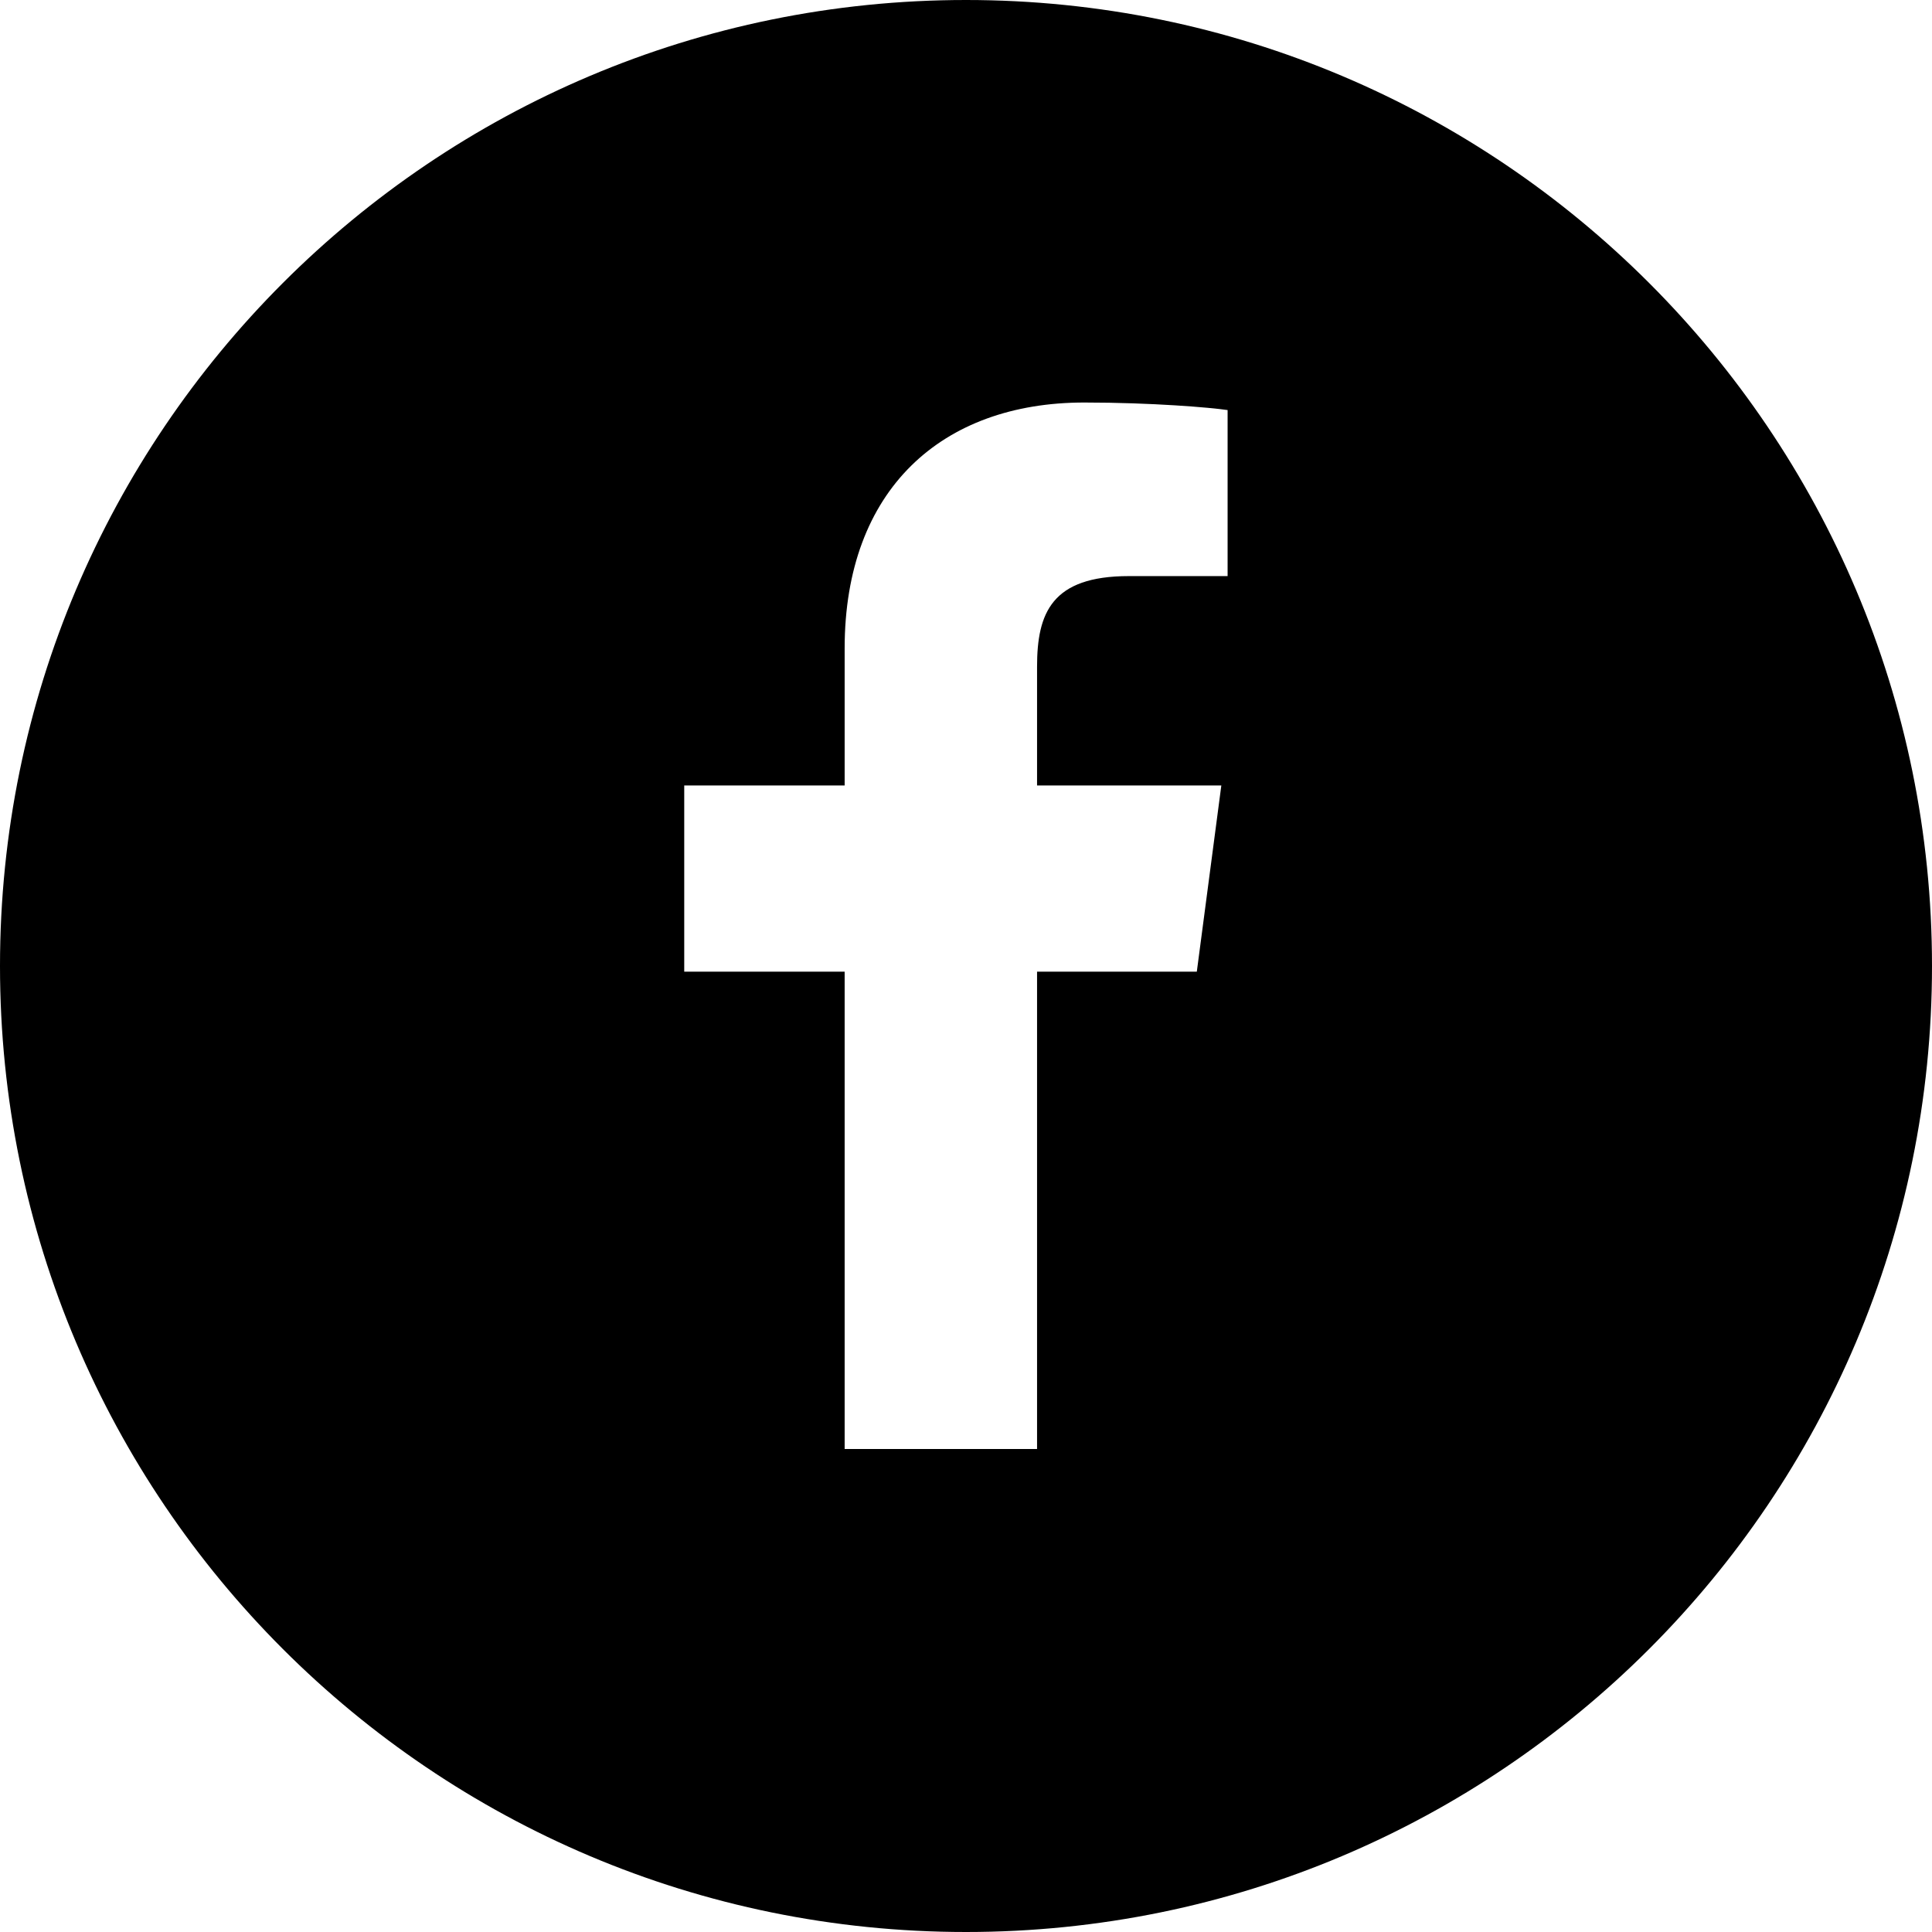
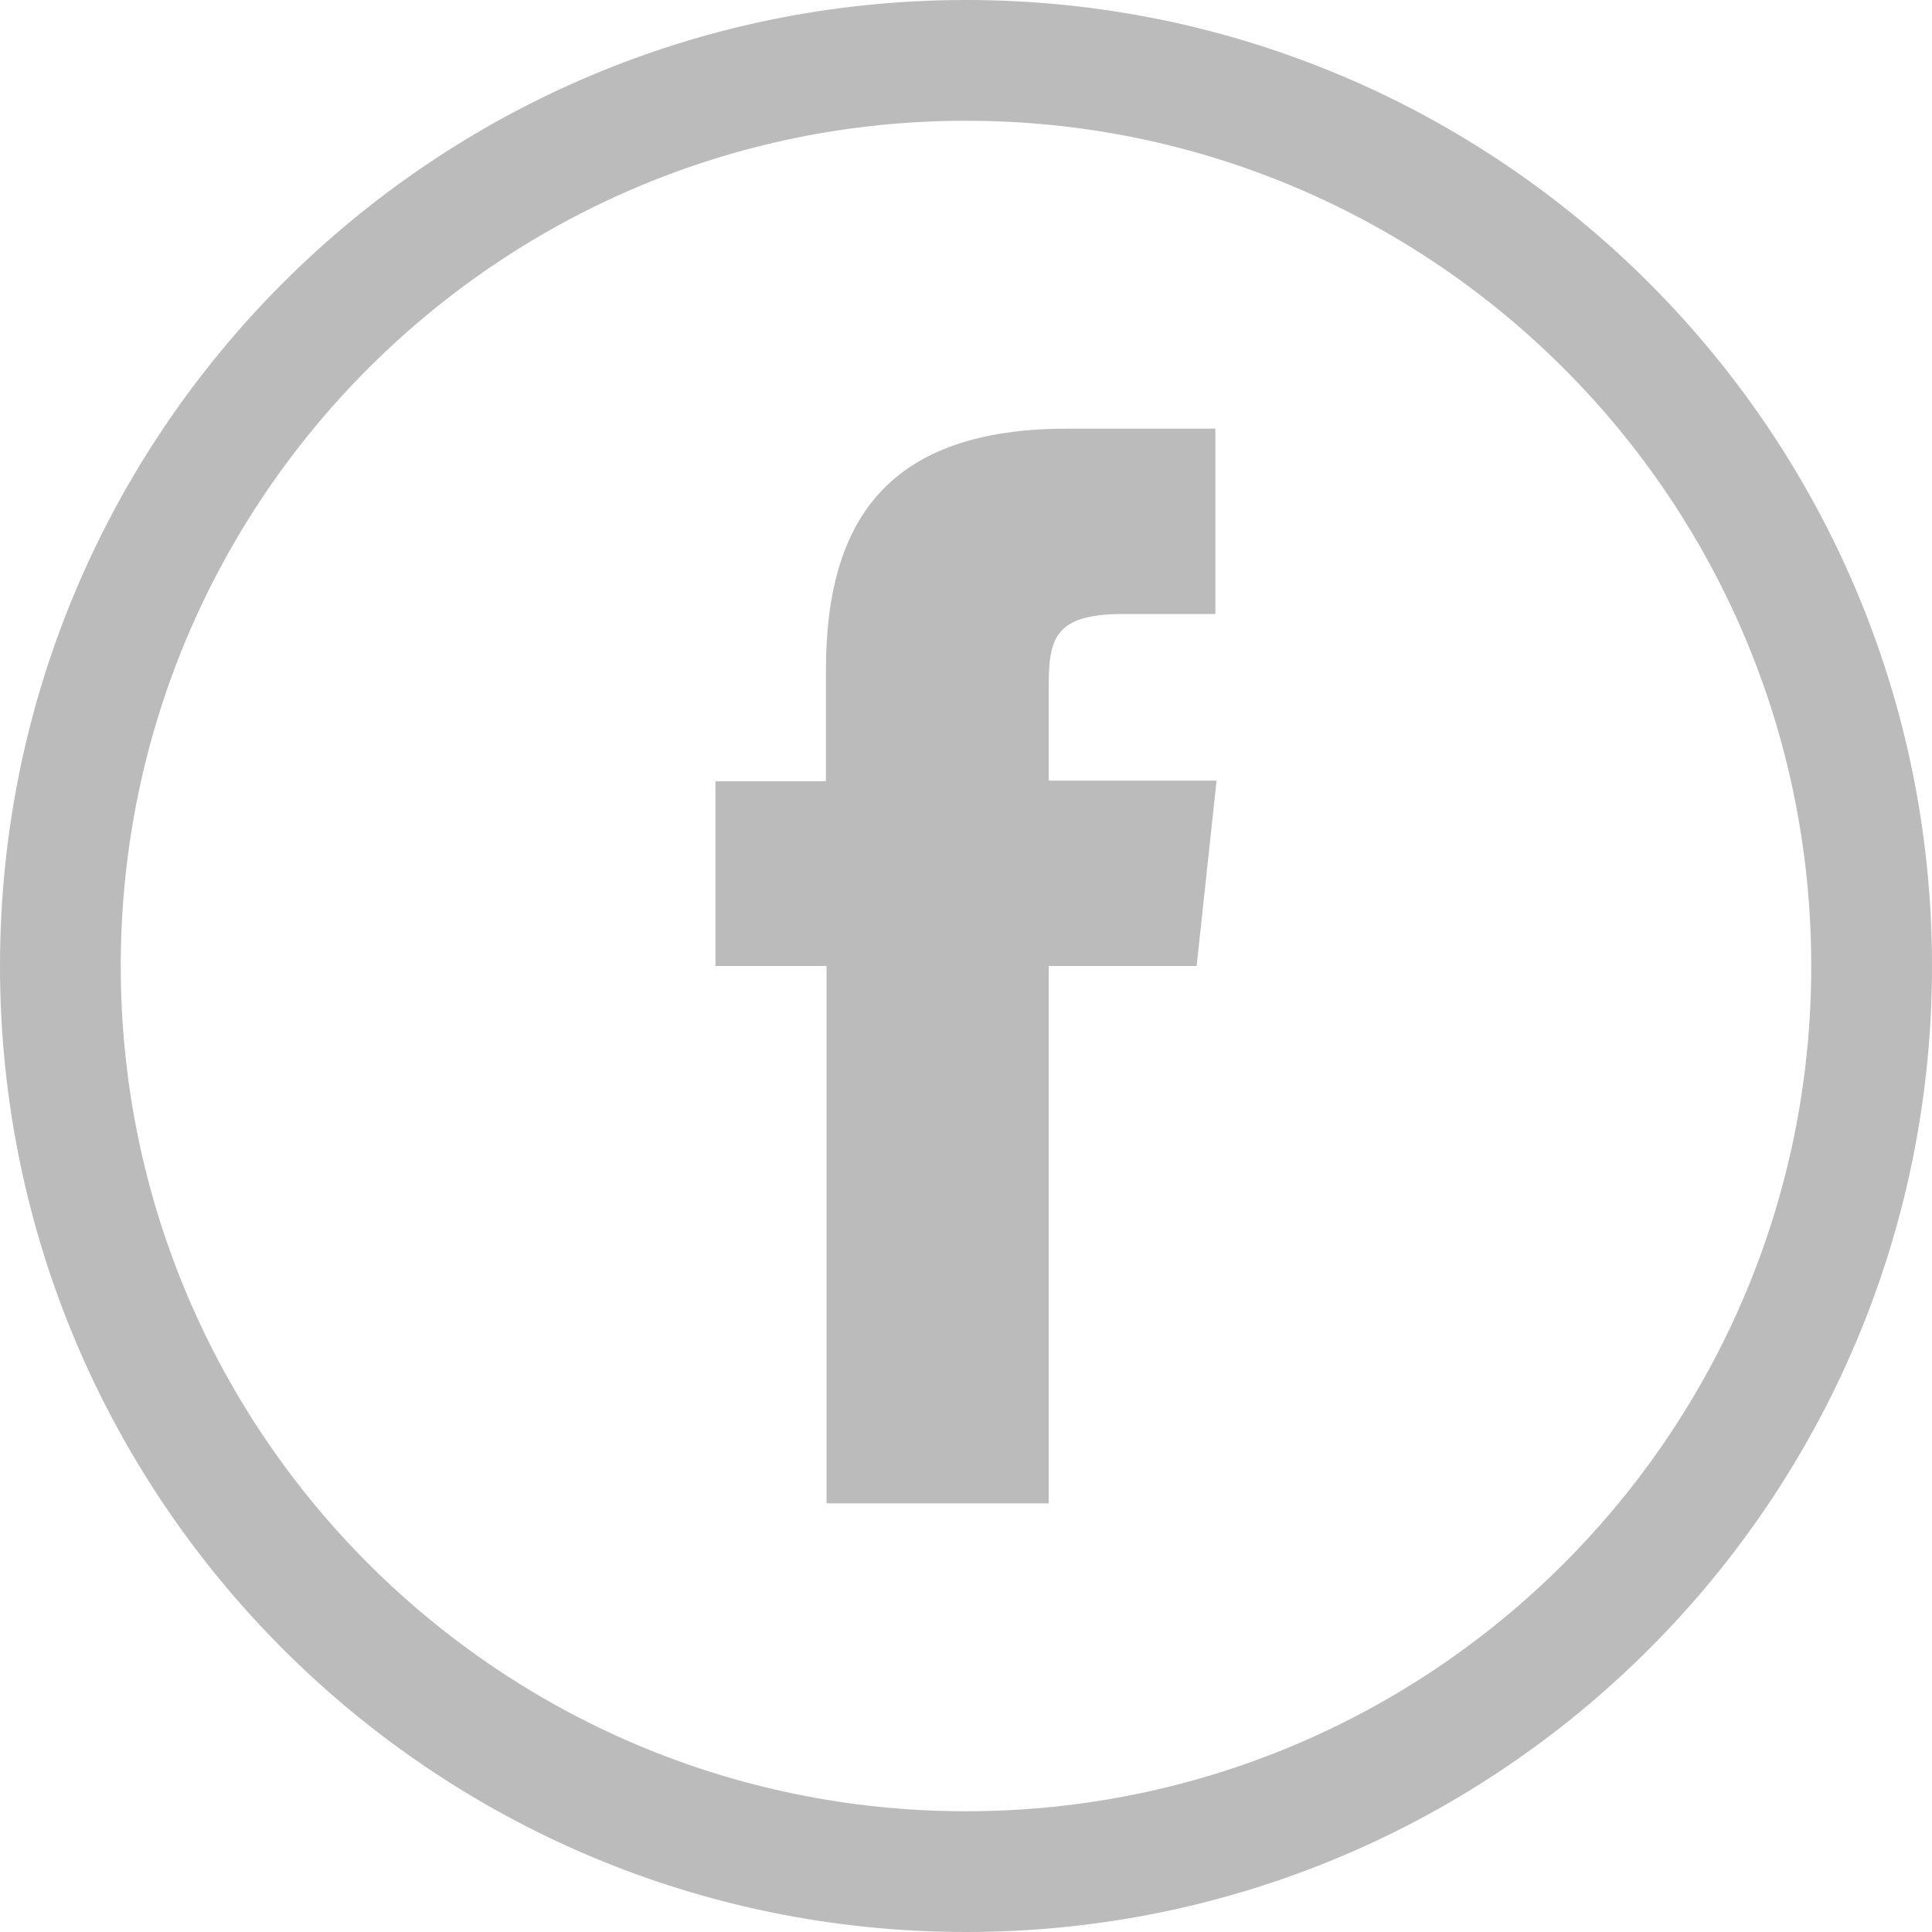
- <svg xmlns="http://www.w3.org/2000/svg" width="32px" height="32px" viewBox="0 0 32 32" version="1.1">
-   <defs />
-   <g id="Symbols" stroke="none" stroke-width="1" fill="none" fill-rule="evenodd">
-     <g id="footer-content" transform="translate(-728, -39)" fill="#000000">
-       <g id="social" transform="translate(728, 39)">
-         <path d="M16,32 C7.163,32 0,24.837 0,16 C0,7.163 7.163,0 16,0 C24.837,0 32,7.163 32,16 C32,24.837 24.837,32 16,32 Z M20.333,6.792 C20.052,6.75 19.083,6.667 17.958,6.667 C15.604,6.667 13.99,8.104 13.99,10.74 L13.99,13.01 L11.333,13.01 L11.333,16.094 L13.99,16.094 L13.99,24 L17.177,24 L17.177,16.094 L19.823,16.094 L20.229,13.01 L17.177,13.01 L17.177,11.042 C17.177,10.156 17.417,9.542 18.698,9.542 L20.333,9.542 L20.333,6.792 Z" id="Combined-Shape" />
-       </g>
-     </g>
+ <svg xmlns="http://www.w3.org/2000/svg" viewBox="0 0 32 32">
+   <g fill="#BBB">
+     <path d="M13.69,24.9h3.68V16h2.45l.33-3.07H17.37V11.39c0-.8.08-1.22,1.23-1.22h1.53V7.1H17.68c-2.95,0-4,1.49-4,4v1.84H11.85V16h1.84Z" />
+     <path d="M16,2A14,14,0,1,1,2,16,14,14,0,0,1,16,2m0-2A16,16,0,1,0,32,16,16,16,0,0,0,16,0Z" />
  </g>
</svg>
